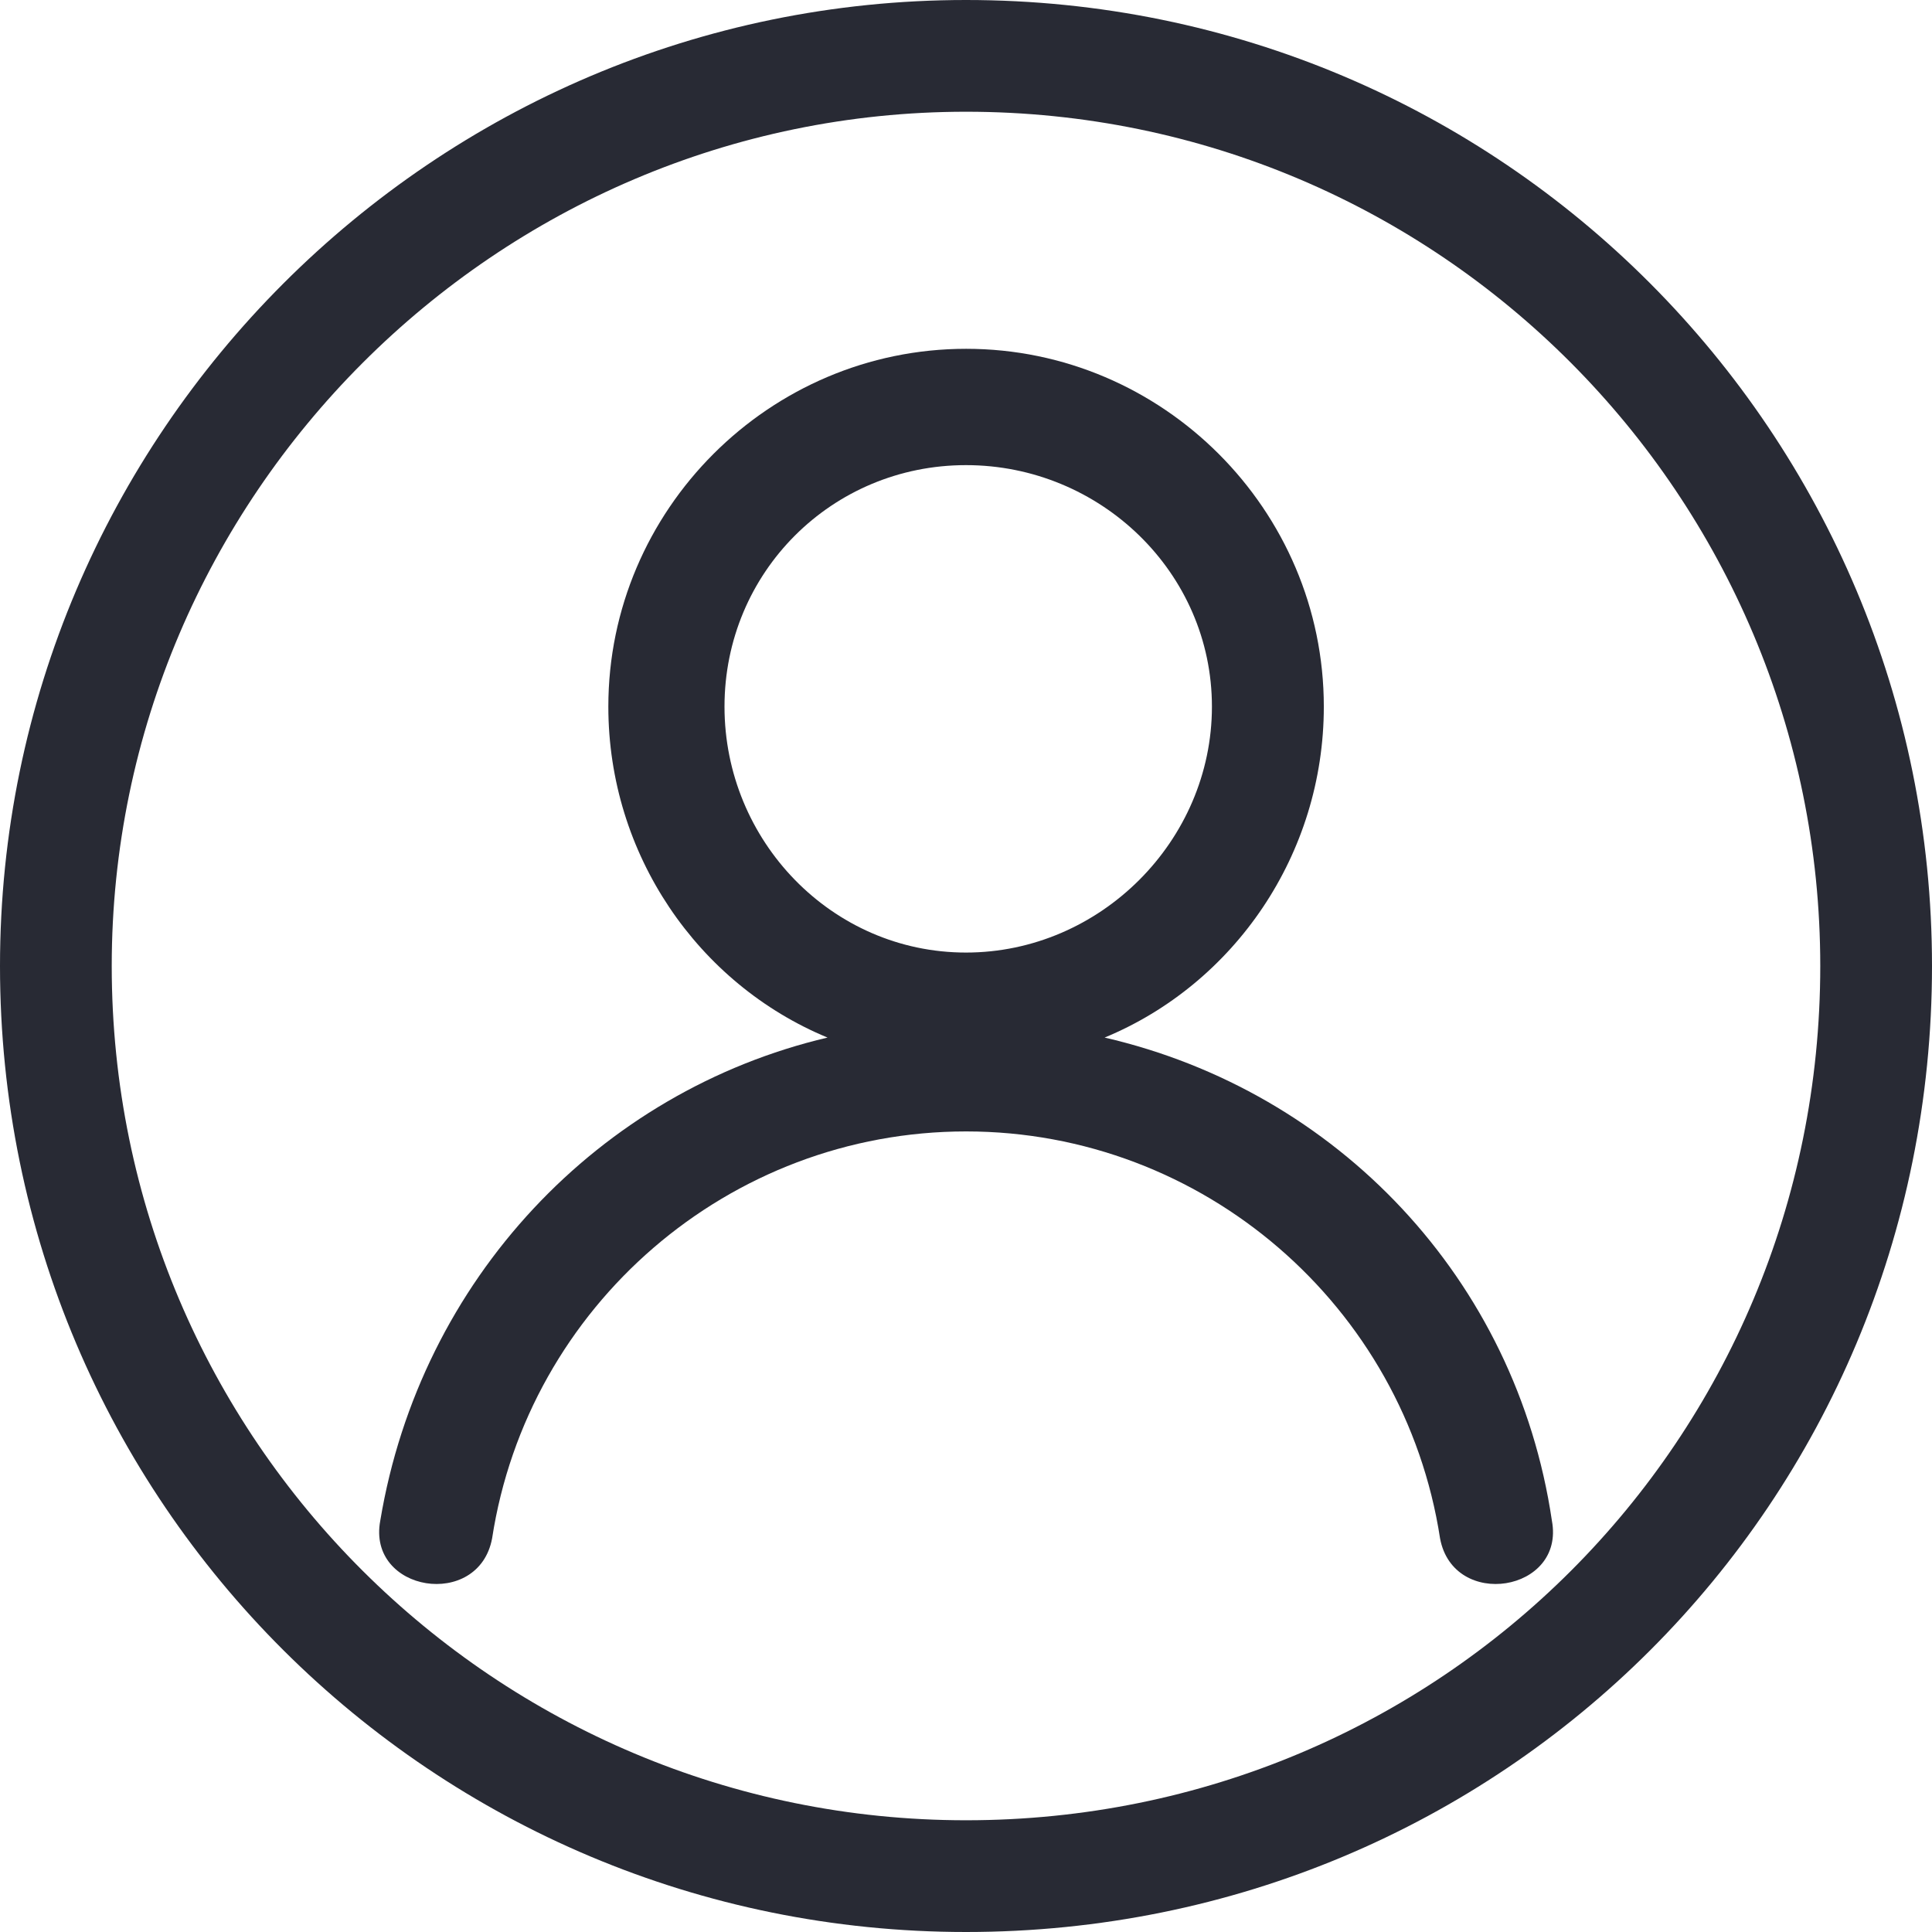
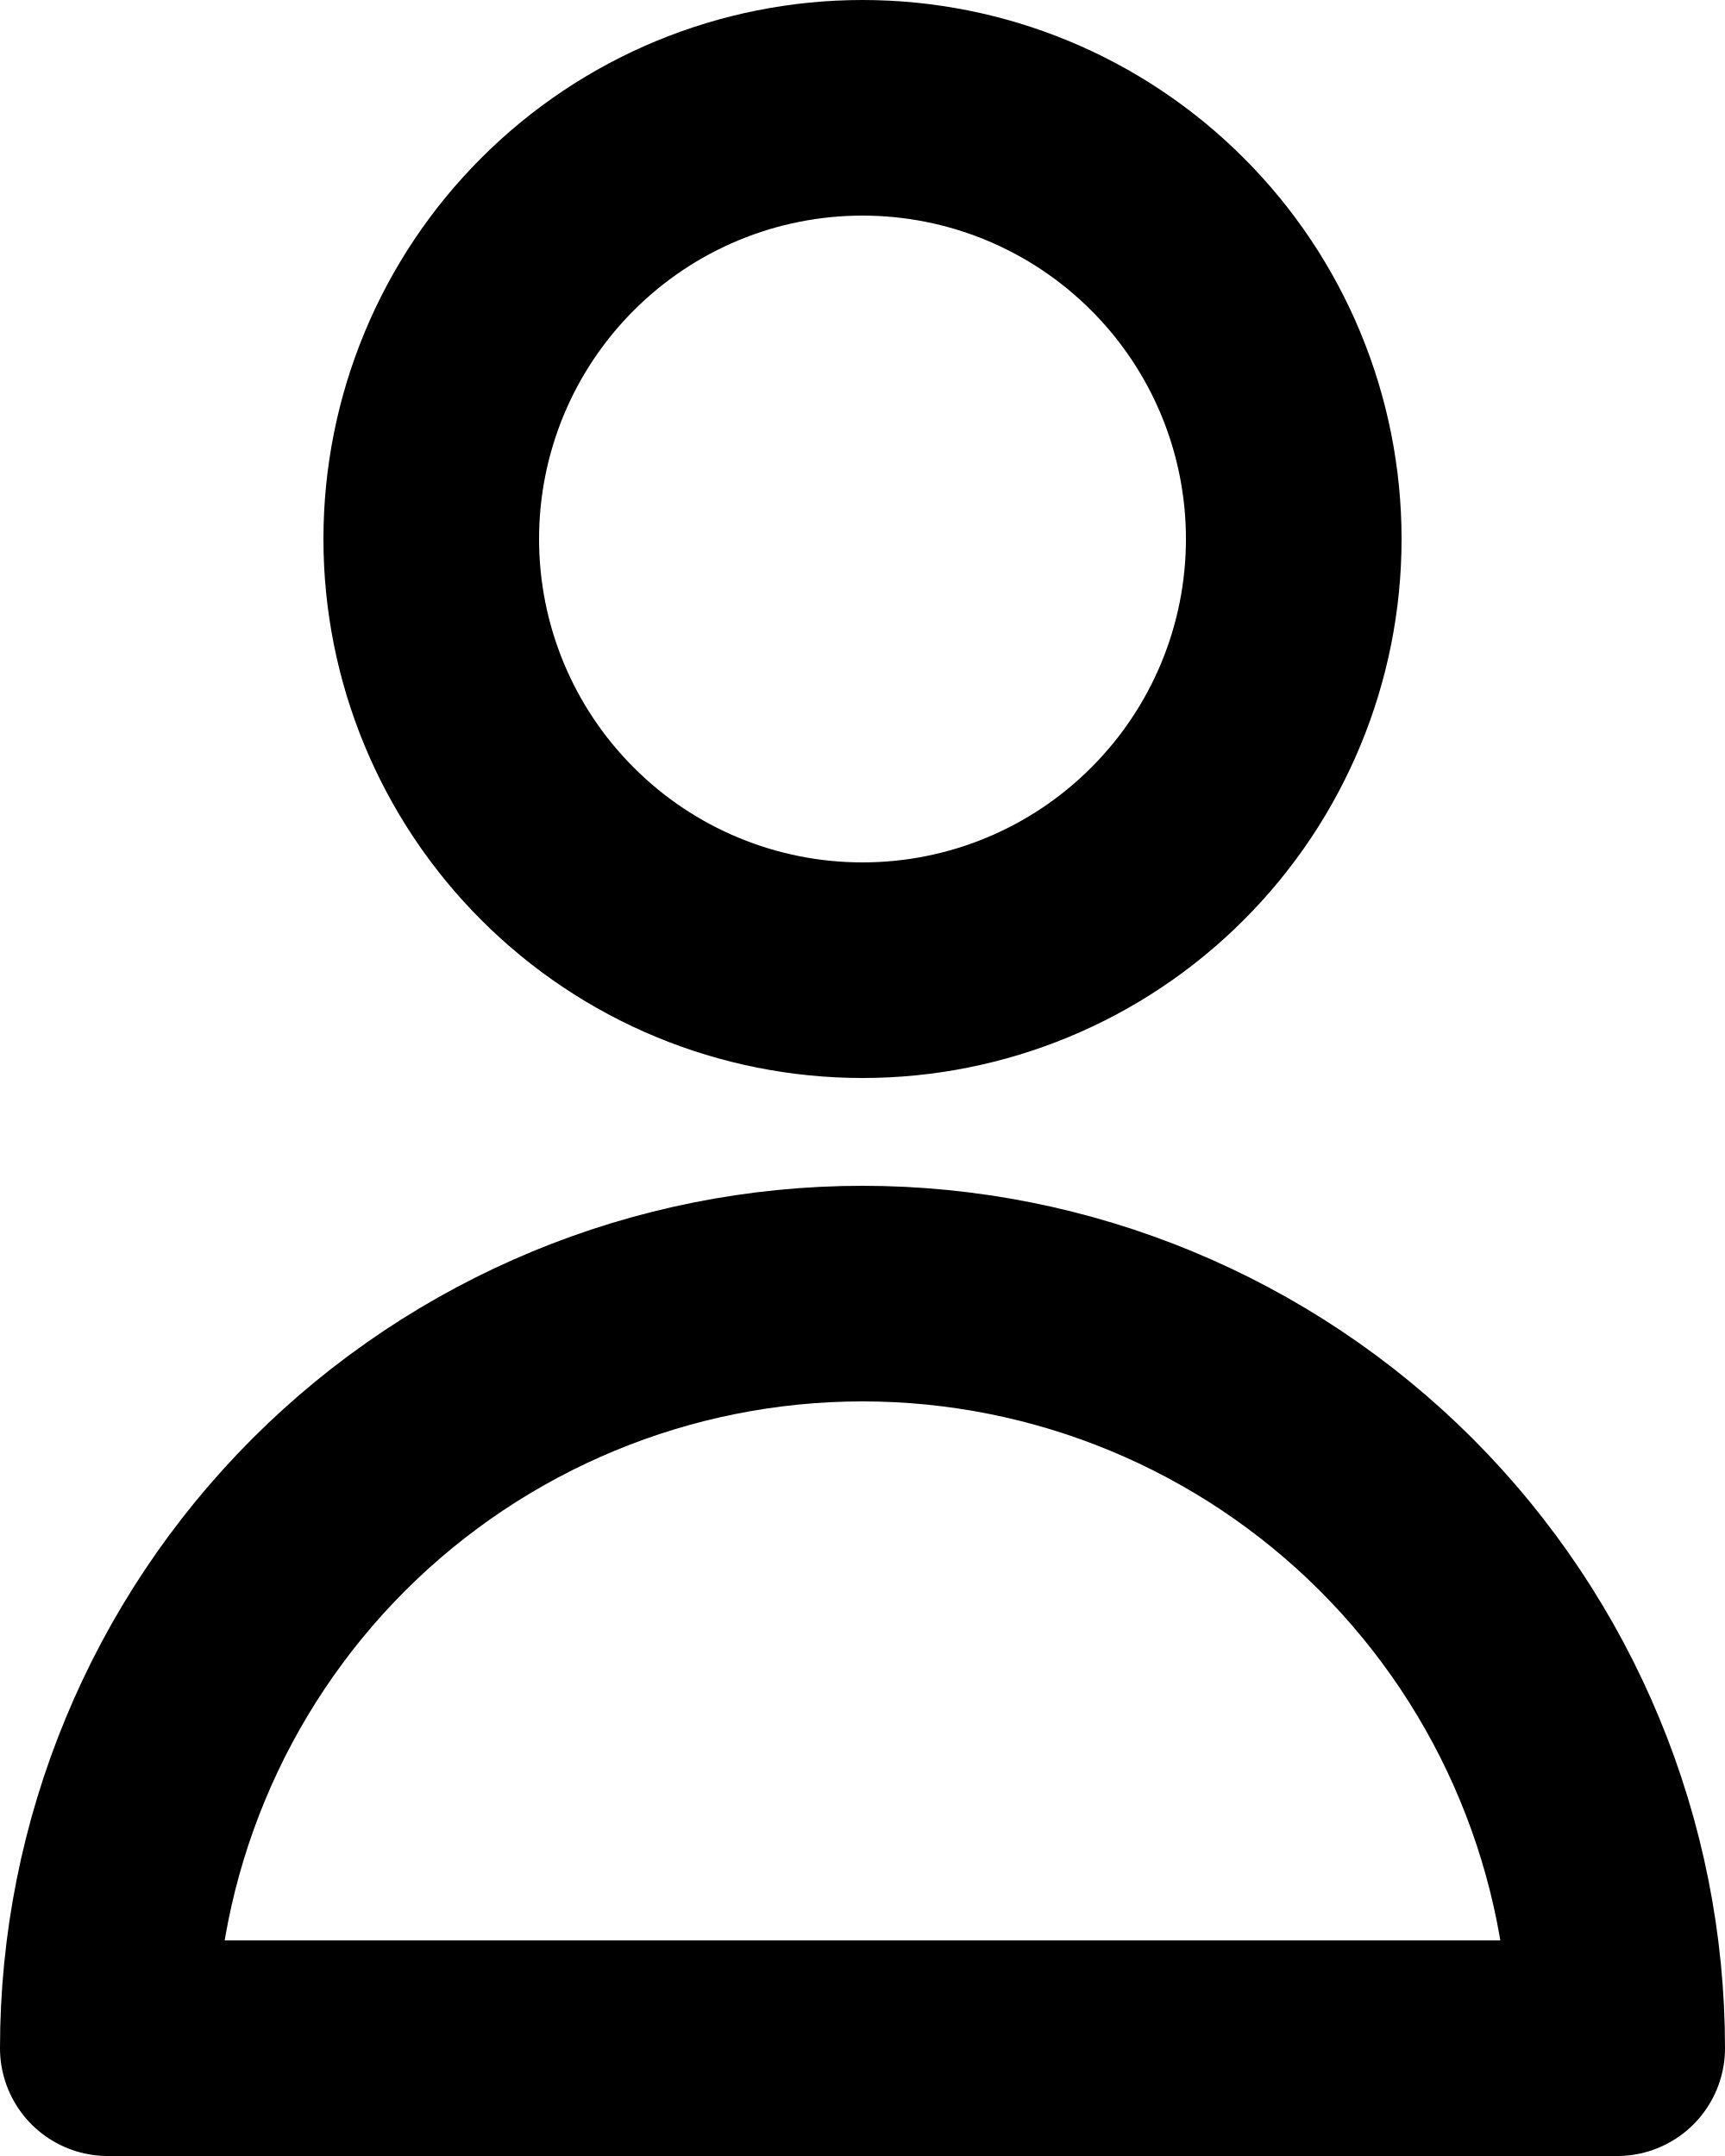
- <svg xmlns="http://www.w3.org/2000/svg" width="24px" height="24px" viewBox="0 0 24 24" version="1.1">
-   <g id="Symbols" stroke="none" stroke-width="1" fill="none" fill-rule="evenodd">
-     <g id="components-/-navigation-/-header" transform="translate(-1162, -16)" fill="#282A34" fill-rule="nonzero">
-       <g id="Group" transform="translate(1157, 16)">
-         <g transform="translate(5, 0)" id="np_profile_2212088_282A34">
-           <path d="M16.445,8.778 C16.445,10.612 15.334,12.222 13.722,12.889 C16.611,13.556 18.834,15.889 19.278,18.889 C19.445,19.778 18.055,20 17.889,19.111 C17.445,16.223 14.945,14.055 12.001,14.055 C9.056,14.055 6.557,16.222 6.113,19.111 C5.946,20 4.557,19.778 4.724,18.889 C5.224,15.889 7.447,13.555 10.28,12.889 C8.668,12.222 7.557,10.611 7.557,8.778 C7.557,6.334 9.557,4.333 12.002,4.333 C14.444,4.333 16.445,6.333 16.445,8.778 Z M12,5.778 C10.333,5.778 9,7.111 9,8.778 C9,10.445 10.333,11.833 12,11.833 C13.667,11.833 15.055,10.445 15.055,8.778 C15.055,7.111 13.667,5.778 12,5.778 Z" id="Shape" />
-           <path d="M12,0 C18.666,0 24,5.389 24,12 C24,18.666 18.666,24 12,24 C5.389,24 0,18.666 0,12 C0,5.389 5.389,0 12,0 Z M12,1.388 C6.167,1.388 1.388,6.166 1.388,12 C1.388,17.888 6.166,22.612 12,22.612 C17.888,22.612 22.612,17.889 22.612,12 C22.612,6.167 17.889,1.388 12,1.388 Z" id="Shape" />
-         </g>
-       </g>
-     </g>
-   </g>
+ <svg xmlns="http://www.w3.org/2000/svg" width="16" height="20" viewBox="0 0 16 20" fill="none">
+   <path d="M10.828 7.828C11.579 7.078 12 6.061 12 5C12 3.939 11.579 2.922 10.828 2.172C10.078 1.421 9.061 1 8 1C6.939 1 5.922 1.421 5.172 2.172C4.421 2.922 4 3.939 4 5C4 6.061 4.421 7.078 5.172 7.828C5.922 8.579 6.939 9 8 9C9.061 9 10.078 8.579 10.828 7.828Z" stroke="black" stroke-width="2" stroke-linecap="round" stroke-linejoin="round" />
+   <path d="M3.05 14.05C4.363 12.738 6.143 12 8 12C9.857 12 11.637 12.738 12.95 14.05C14.262 15.363 15 17.143 15 19H1C1 17.143 1.738 15.363 3.05 14.05Z" stroke="black" stroke-width="2" stroke-linecap="round" stroke-linejoin="round" />
</svg>
